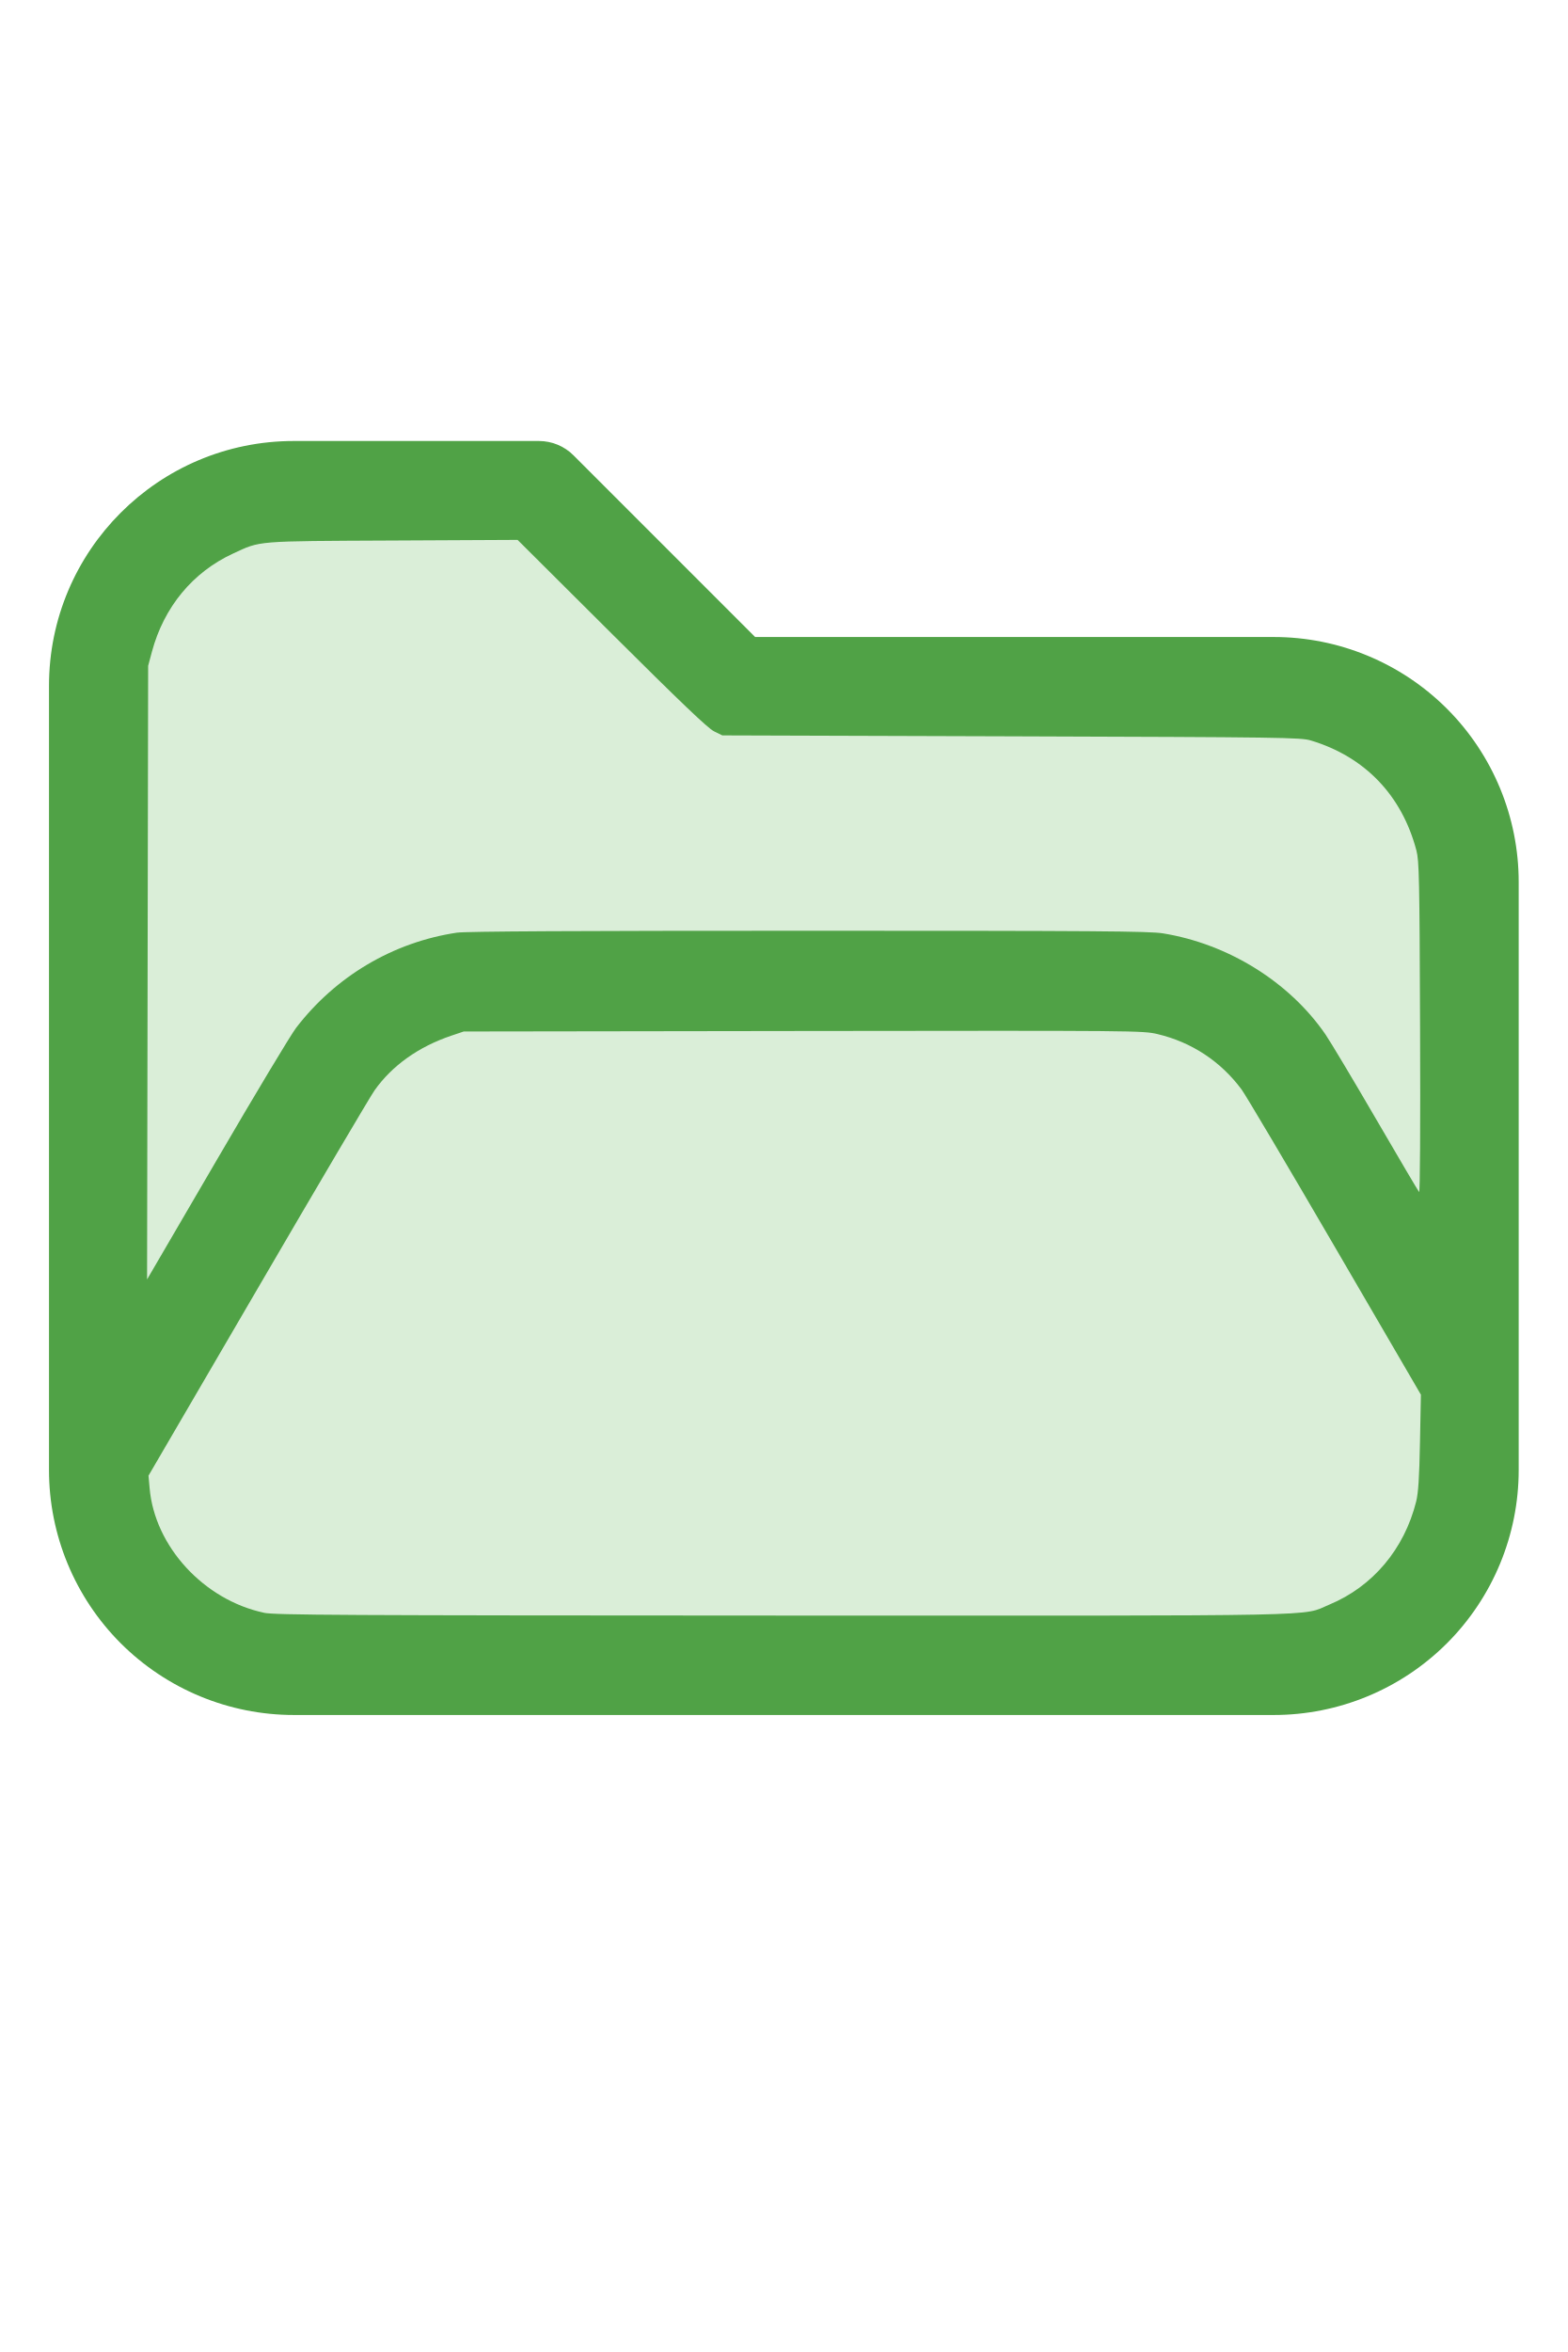
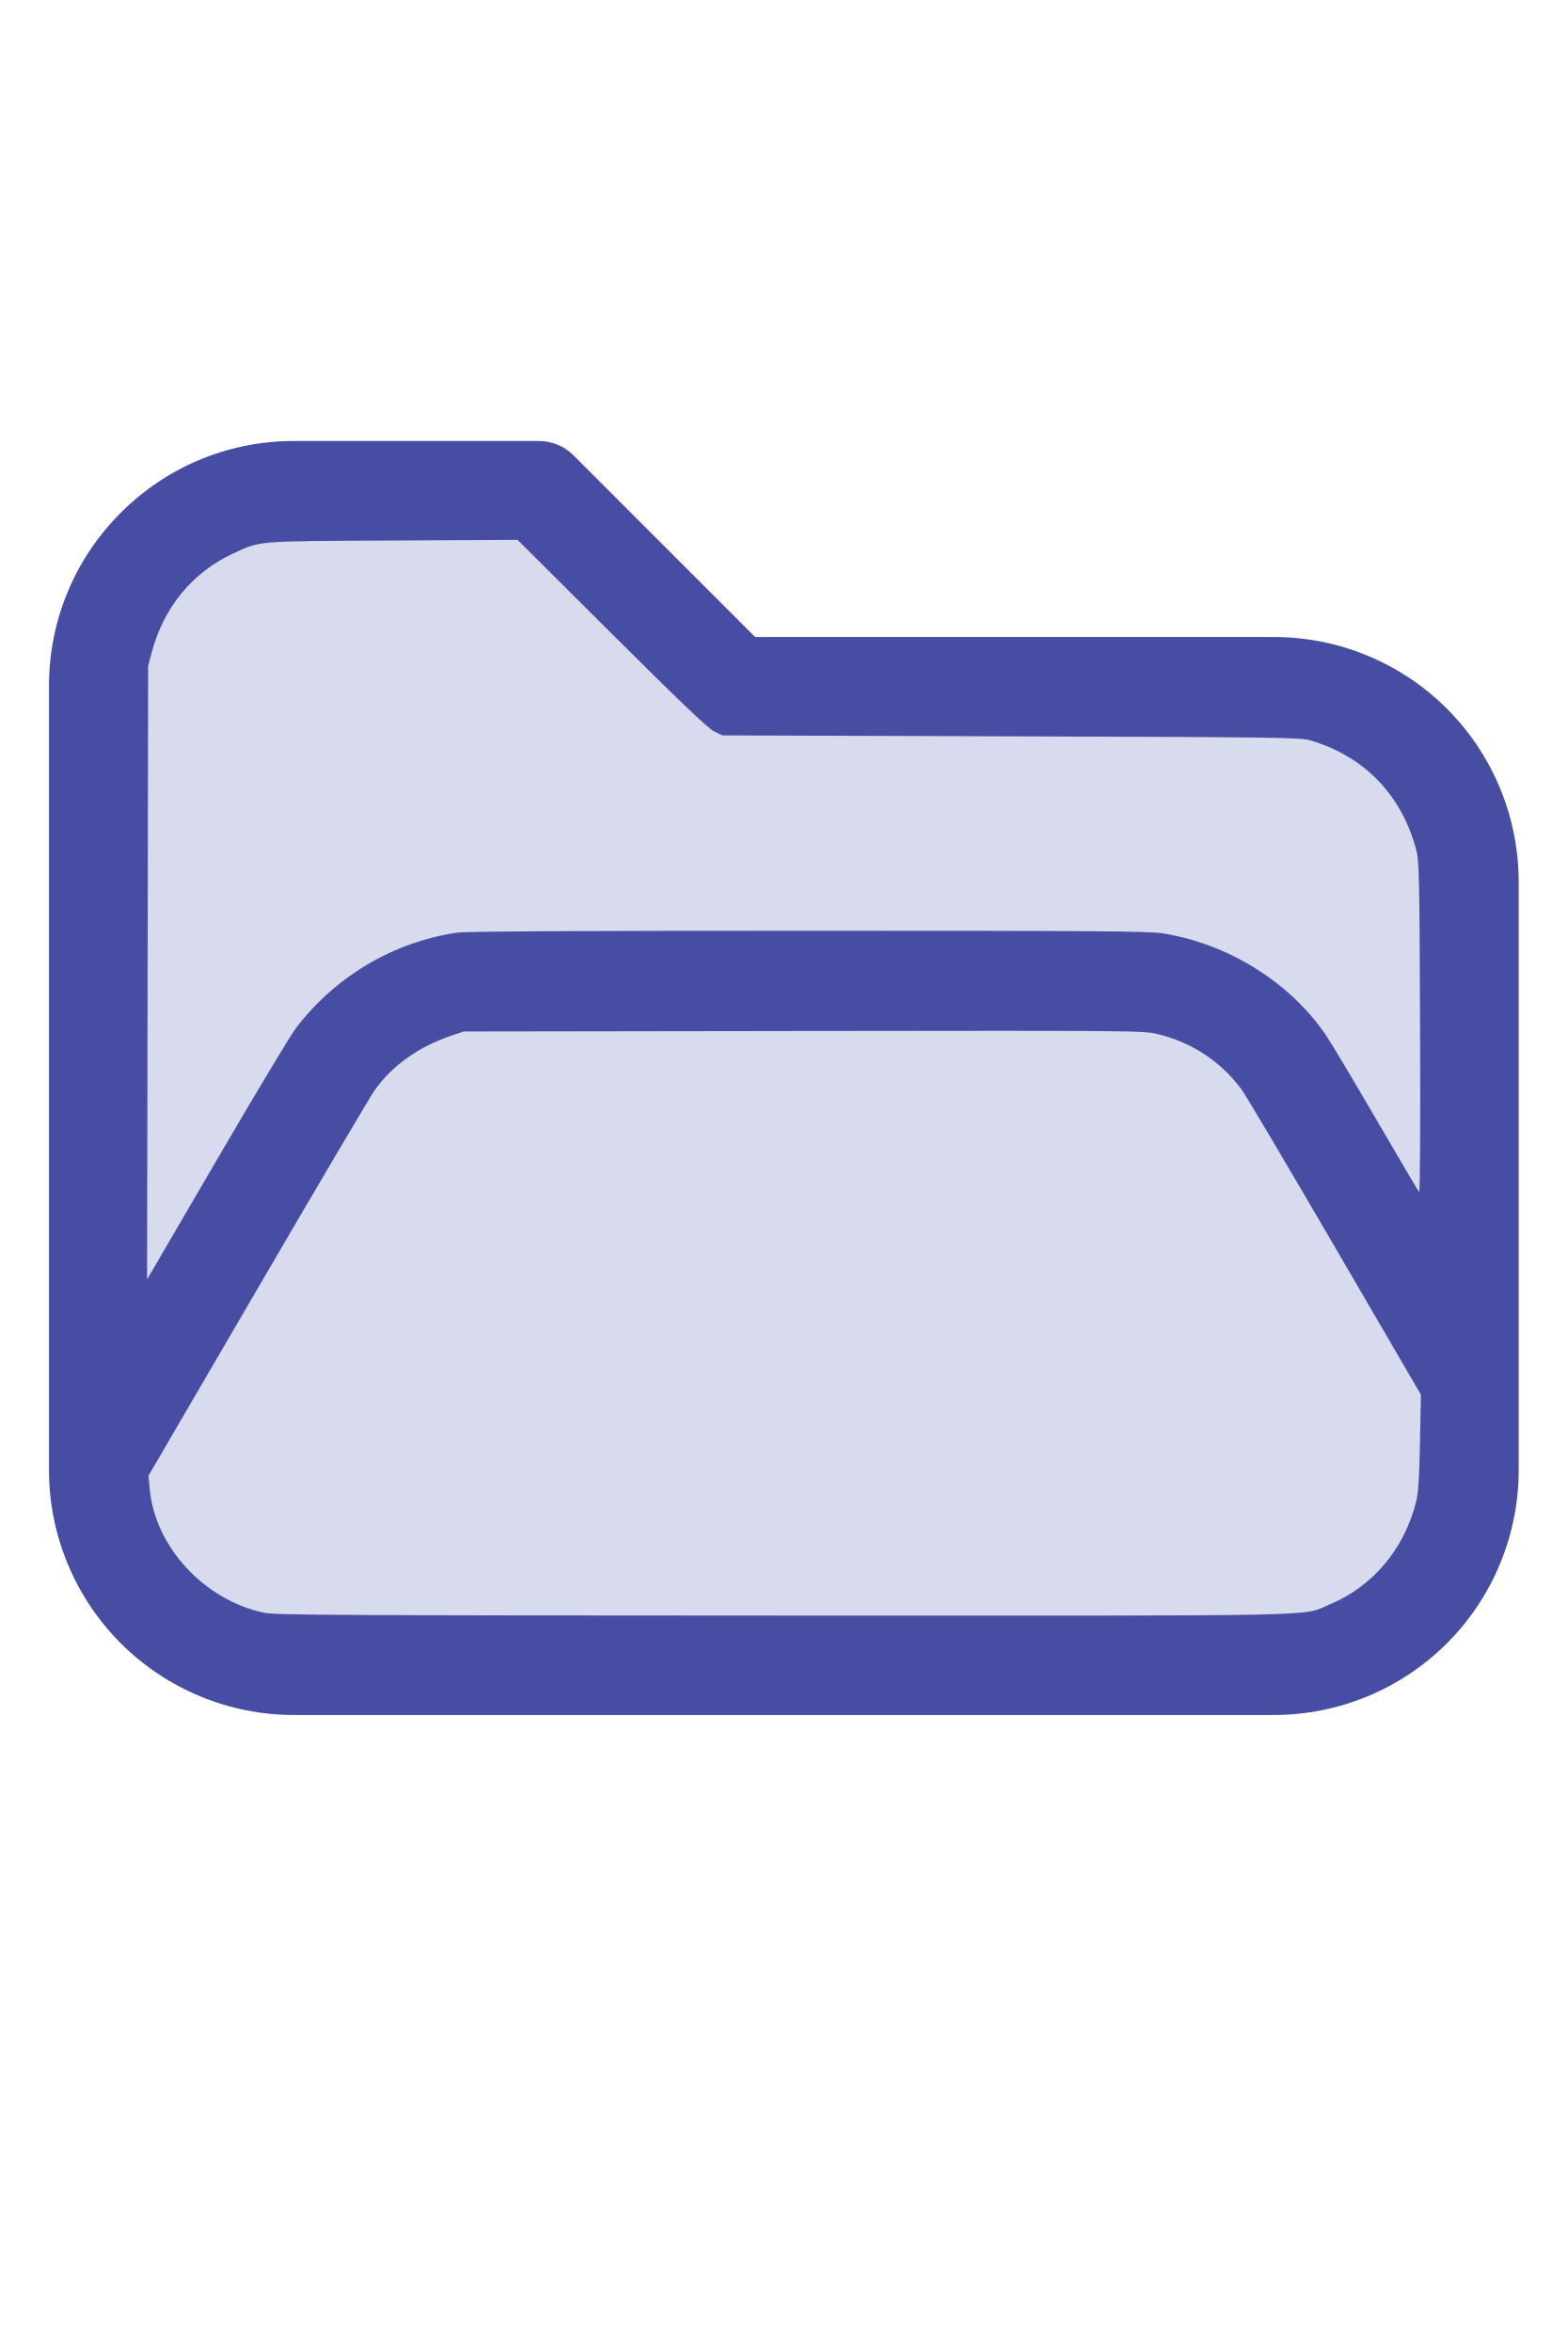
<svg xmlns="http://www.w3.org/2000/svg" version="1.1" width="16" height="24" viewBox="0 0 32 32" xml:space="preserve">
-   <g style="fill:#50A246;">
+   <g style="fill:#464DA2;">
    <path d="M1,5.998l0,16.002c-0,1.326 0.527,2.598 1.464,3.536c0.938,0.937 2.21,1.464 3.536,1.464c5.322,0 14.678,-0 20,0c1.326,0 2.598,-0.527 3.536,-1.464c0.937,-0.938 1.464,-2.21 1.464,-3.536c0,-3.486 0,-8.514 0,-12c0,-1.326 -0.527,-2.598 -1.464,-3.536c-0.938,-0.937 -2.21,-1.464 -3.536,-1.464c-0,0 -10.586,0 -10.586,0c0,-0 -3.707,-3.707 -3.707,-3.707c-0.187,-0.188 -0.442,-0.293 -0.707,-0.293l-5.002,0c-2.76,0 -4.998,2.238 -4.998,4.998Zm28,14.415l-3.456,-5.925c-0.538,-0.921 -1.524,-1.488 -2.591,-1.488c-0,0 -12.905,0 -12.906,0c-1.067,0 -2.053,0.567 -2.591,1.488l-4.453,7.635c0.03,0.751 0.342,1.465 0.876,1.998c0.562,0.563 1.325,0.879 2.121,0.879l20,0c0.796,0 1.559,-0.316 2.121,-0.879c0.563,-0.562 0.879,-1.325 0.879,-2.121l0,-1.587Zm0,-3.969l0,-6.444c0,-0.796 -0.316,-1.559 -0.879,-2.121c-0.562,-0.563 -1.325,-0.879 -2.121,-0.879c-7.738,0 -11,0 -11,0c-0.265,0 -0.52,-0.105 -0.707,-0.293c-0,0 -3.707,-3.707 -3.707,-3.707c-0,0 -4.588,0 -4.588,0c-1.656,0 -2.998,1.342 -2.998,2.998l0,12.16l2.729,-4.677c0.896,-1.536 2.54,-2.481 4.318,-2.481c3.354,0 9.552,0 12.906,0c1.778,0 3.422,0.945 4.318,2.481l1.729,2.963Z" id="path2" />
  </g>
-   <g style="fill:#DAEED8;stroke-width:0;">
+   <g style="fill:#D8DAEE;stroke-width:0;">
    <path d="M 5.388,24.913 C 4.16,24.651 3.157,23.559 3.054,22.371 L 3.031,22.116 5.261,18.294 C 6.487,16.191 7.56,14.373 7.645,14.253 8.004,13.746 8.542,13.363 9.21,13.137 l 0.255,-0.086 6.929,-0.01 c 6.805,-0.009 6.935,-0.008 7.234,0.063 0.696,0.165 1.29,0.557 1.715,1.13 0.082,0.11 0.939,1.557 1.905,3.215 l 1.756,3.014 -0.019,0.972 c -0.014,0.725 -0.034,1.032 -0.078,1.209 -0.243,0.971 -0.887,1.735 -1.772,2.103 -0.588,0.244 0.247,0.227 -11.162,0.224 -9.028,-0.003 -10.364,-0.01 -10.586,-0.057 z" id="path199" />
    <path d="M 3.013,11.85 3.024,5.588 3.102,5.297 C 3.348,4.386 3.936,3.676 4.757,3.297 5.329,3.033 5.181,3.045 8.013,3.031 l 2.552,-0.013 1.919,1.911 c 1.404,1.398 1.964,1.933 2.089,1.995 l 0.171,0.084 5.898,0.019 c 5.553,0.018 5.91,0.023 6.116,0.085 1.102,0.332 1.857,1.118 2.154,2.244 0.056,0.214 0.064,0.564 0.075,3.622 0.008,2.032 -5.42e-4,3.371 -0.02,3.349 -0.018,-0.02 -0.414,-0.691 -0.88,-1.492 -0.466,-0.801 -0.931,-1.578 -1.033,-1.727 -0.736,-1.069 -1.984,-1.844 -3.316,-2.06 -0.28,-0.045 -1.345,-0.053 -7.239,-0.053 -4.714,-1.09e-4 -6.993,0.012 -7.172,0.039 -1.3,0.193 -2.477,0.89 -3.284,1.944 -0.108,0.141 -0.836,1.353 -1.618,2.695 L 3.002,18.111 Z" id="path201" />
  </g>
</svg>
